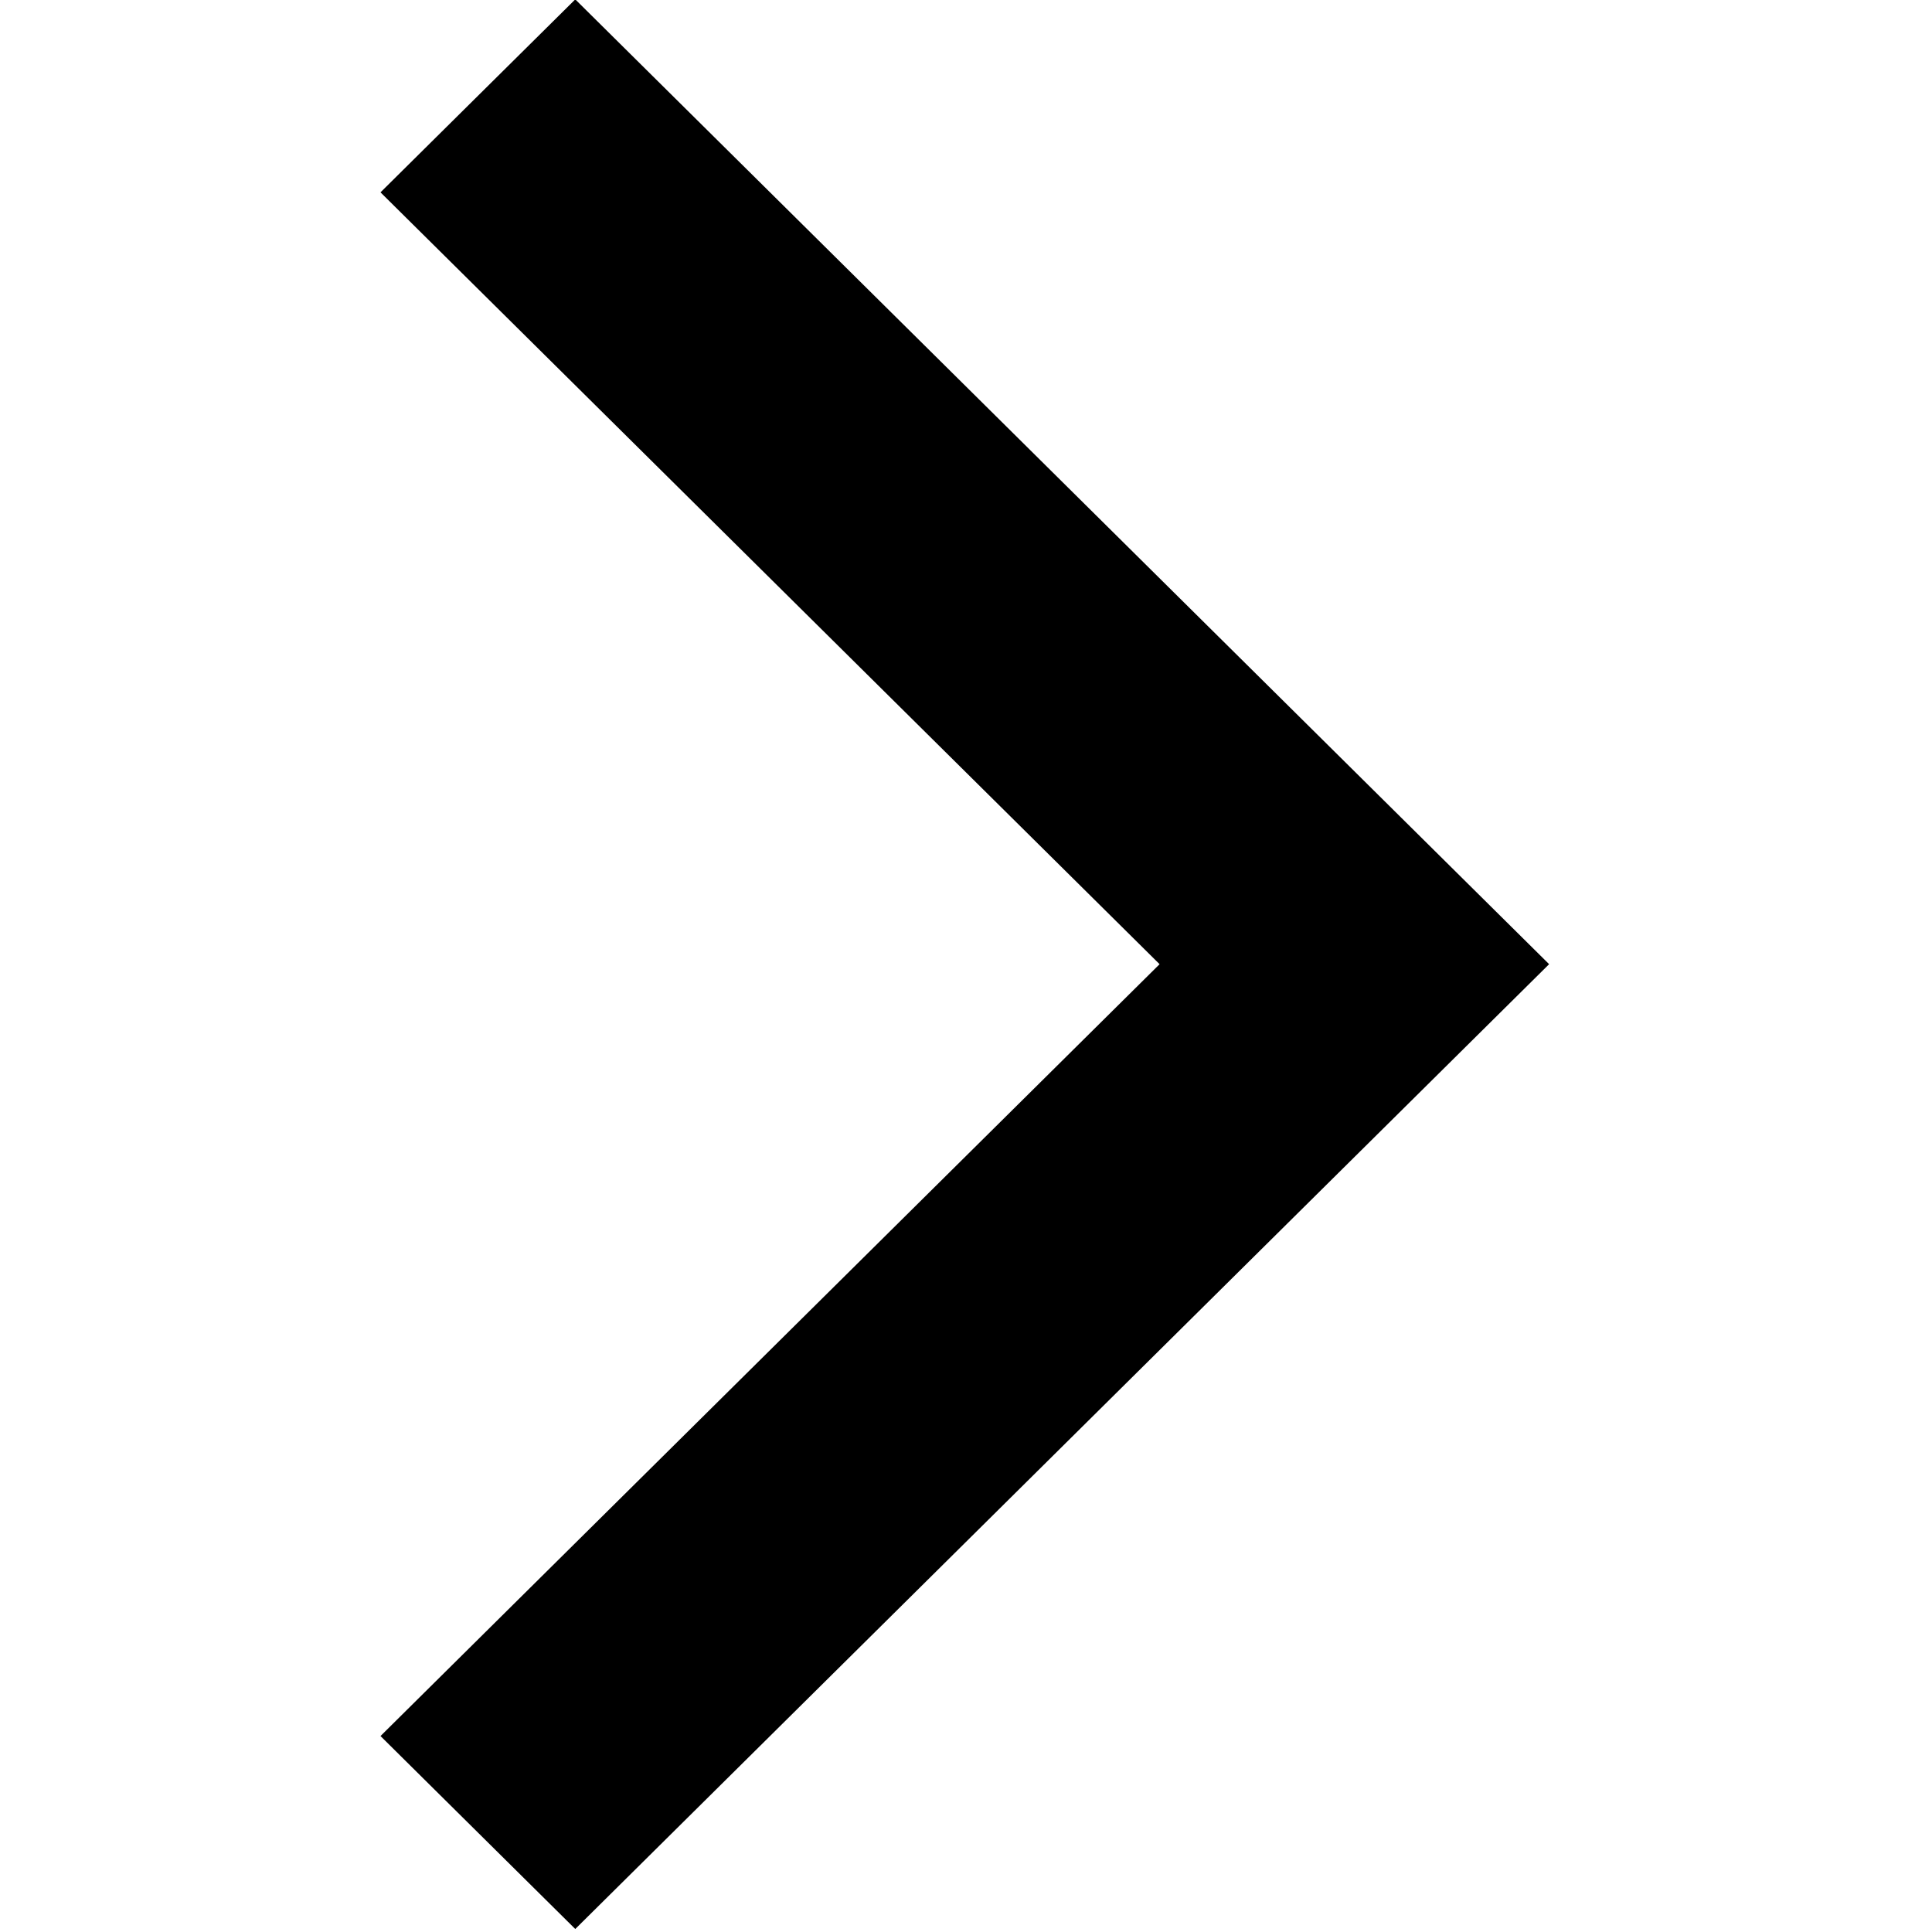
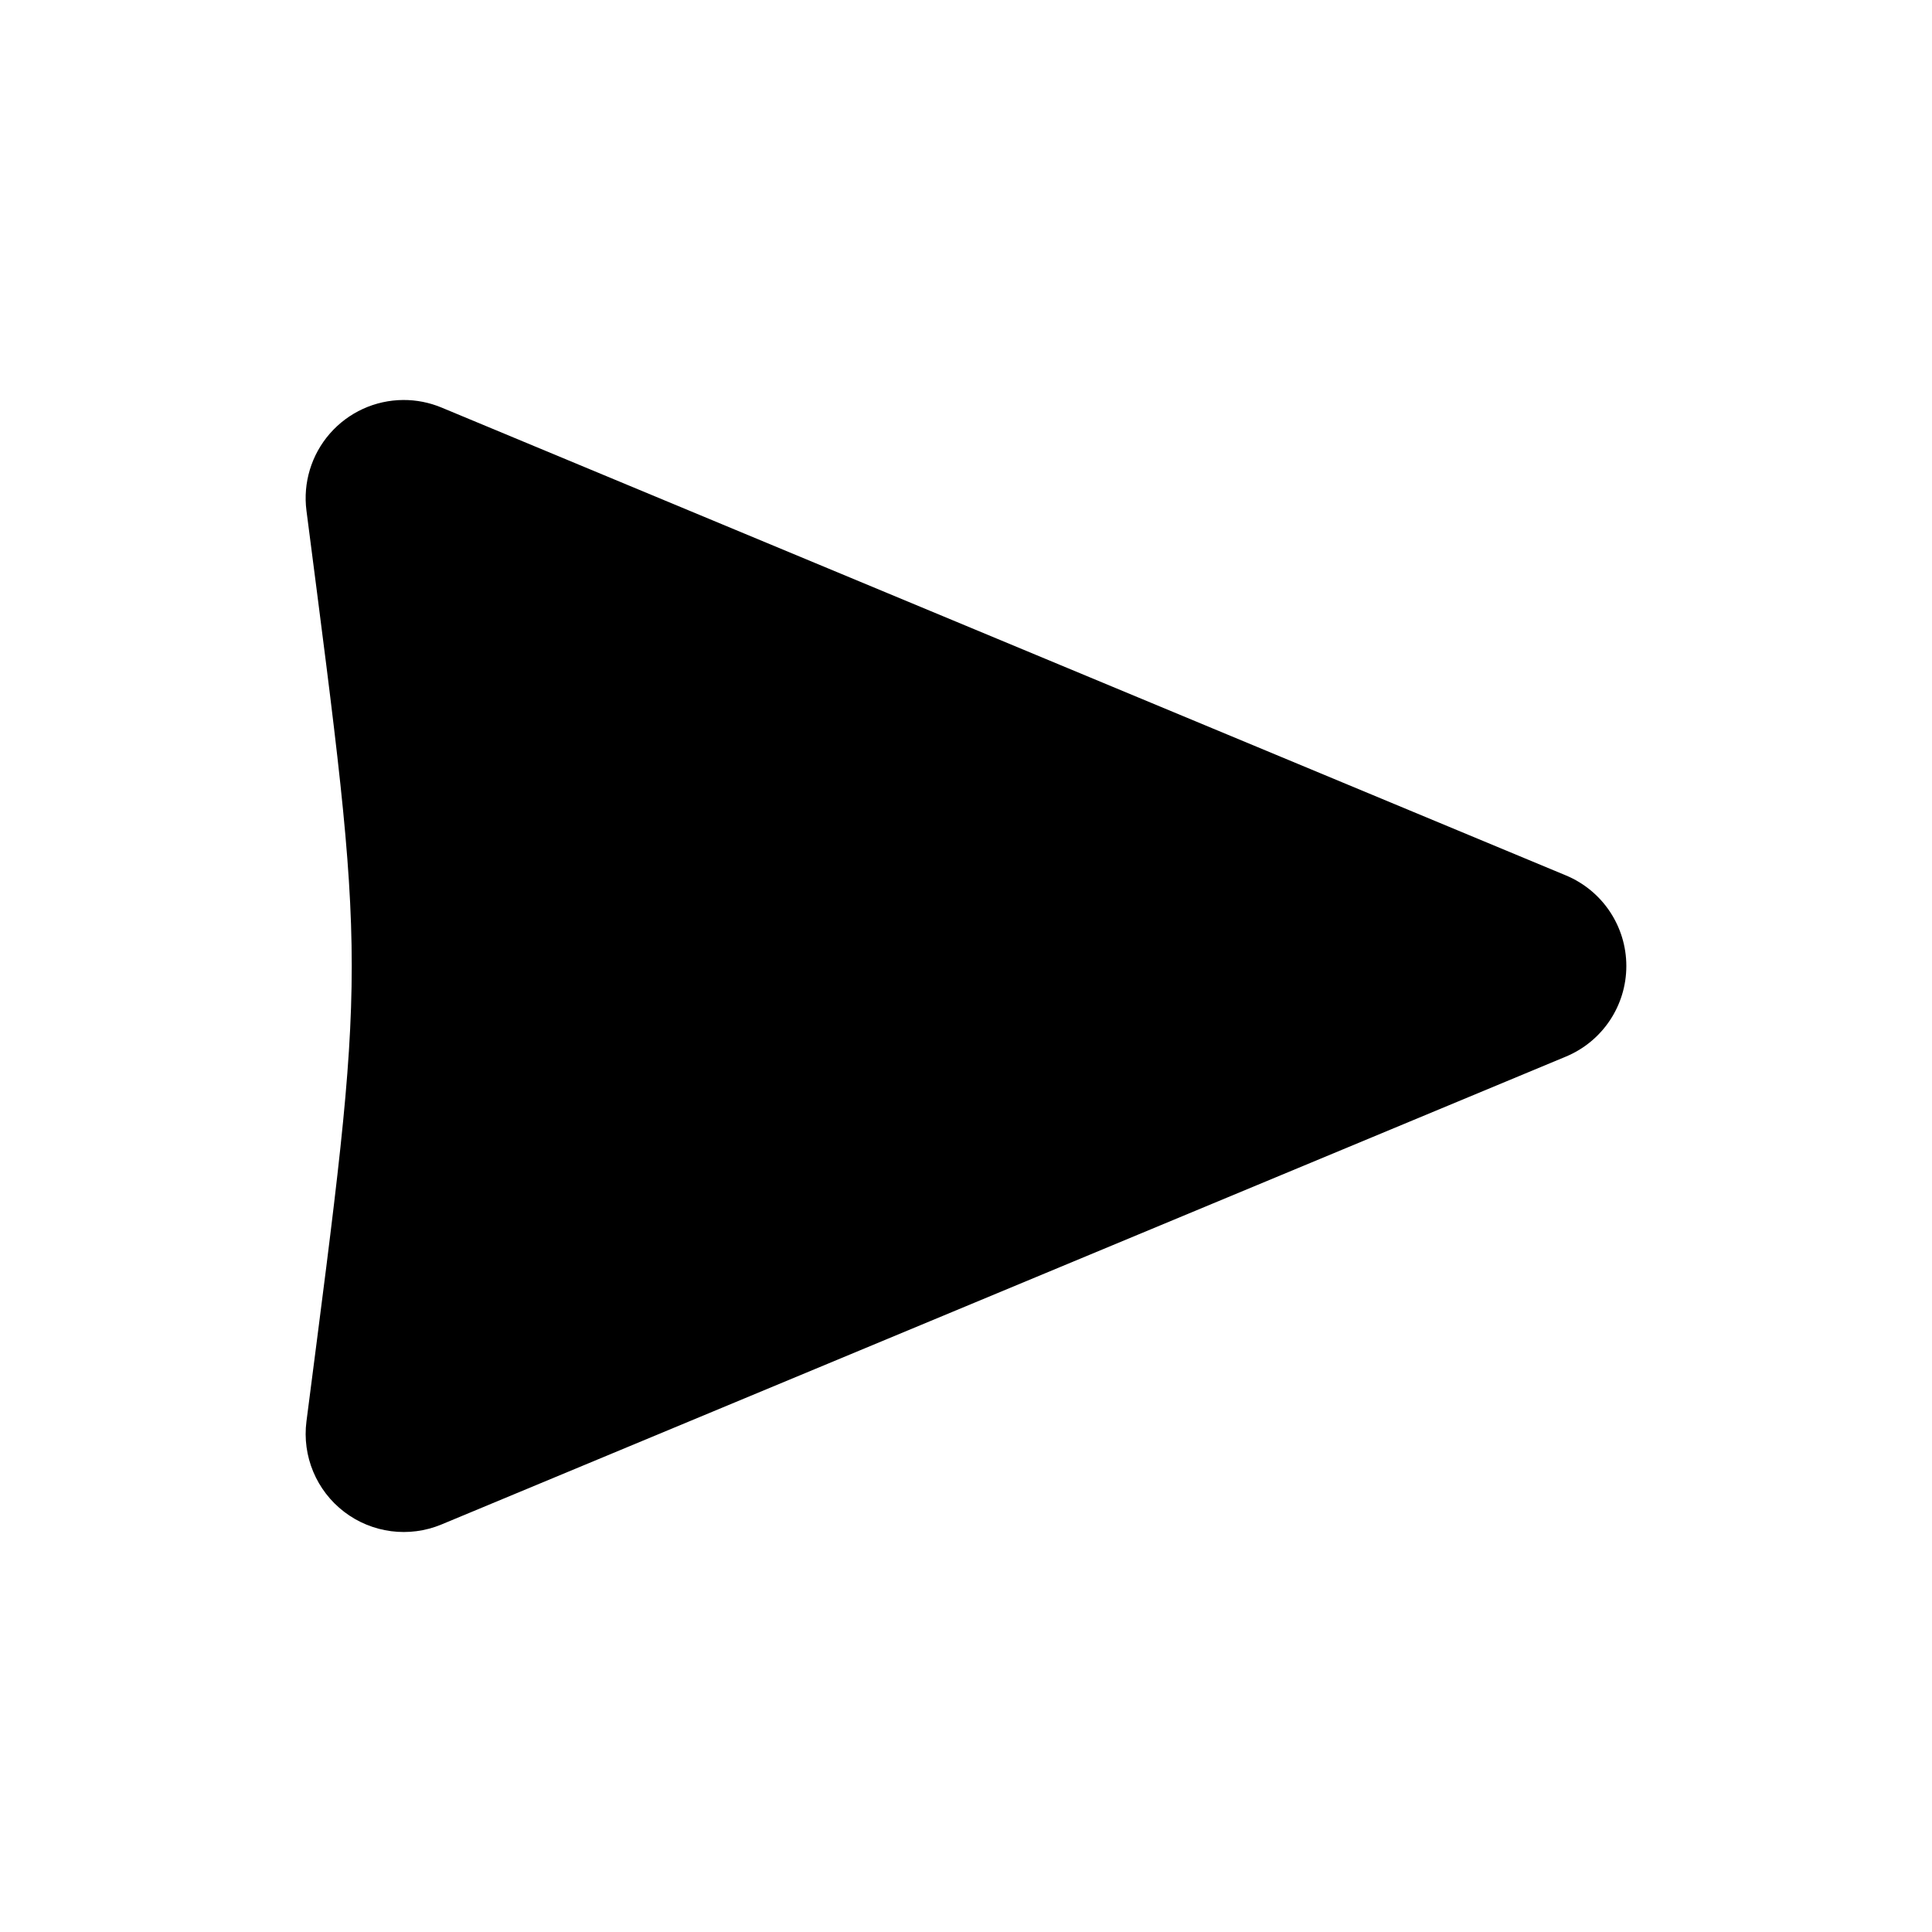
- <svg xmlns="http://www.w3.org/2000/svg" viewBox="0 0 534 534" version="1.1">
-   <polygon transform="translate(266.67, 266.5) rotate(-90) translate(-266.67, -266.5) " points="266.67 320.337 480.007 105 533.34 158.833 266.673 428 0 158.833 53.333 105 266.67 320.337" />
+ <svg xmlns="http://www.w3.org/2000/svg" viewBox="0 0 512 512" version="1.1">
+   <path d="M106.854,106.002 C99.405,106.045 92.331,109.281 87.428,114.889 C82.524,120.497 80.262,127.939 81.214,135.328 C97.214,259.328 97.214,252.672 81.214,376.672 C80.028,385.88 83.84,395.022 91.218,400.658 C98.595,406.294 108.418,407.569 116.99,404.004 L414.99,280.004 C424.682,275.967 430.995,266.499 430.995,256 C430.995,245.501 424.682,236.033 414.99,231.996 L116.99,107.996 C113.779,106.66 110.332,105.982 106.854,106.002 Z" />
</svg>
